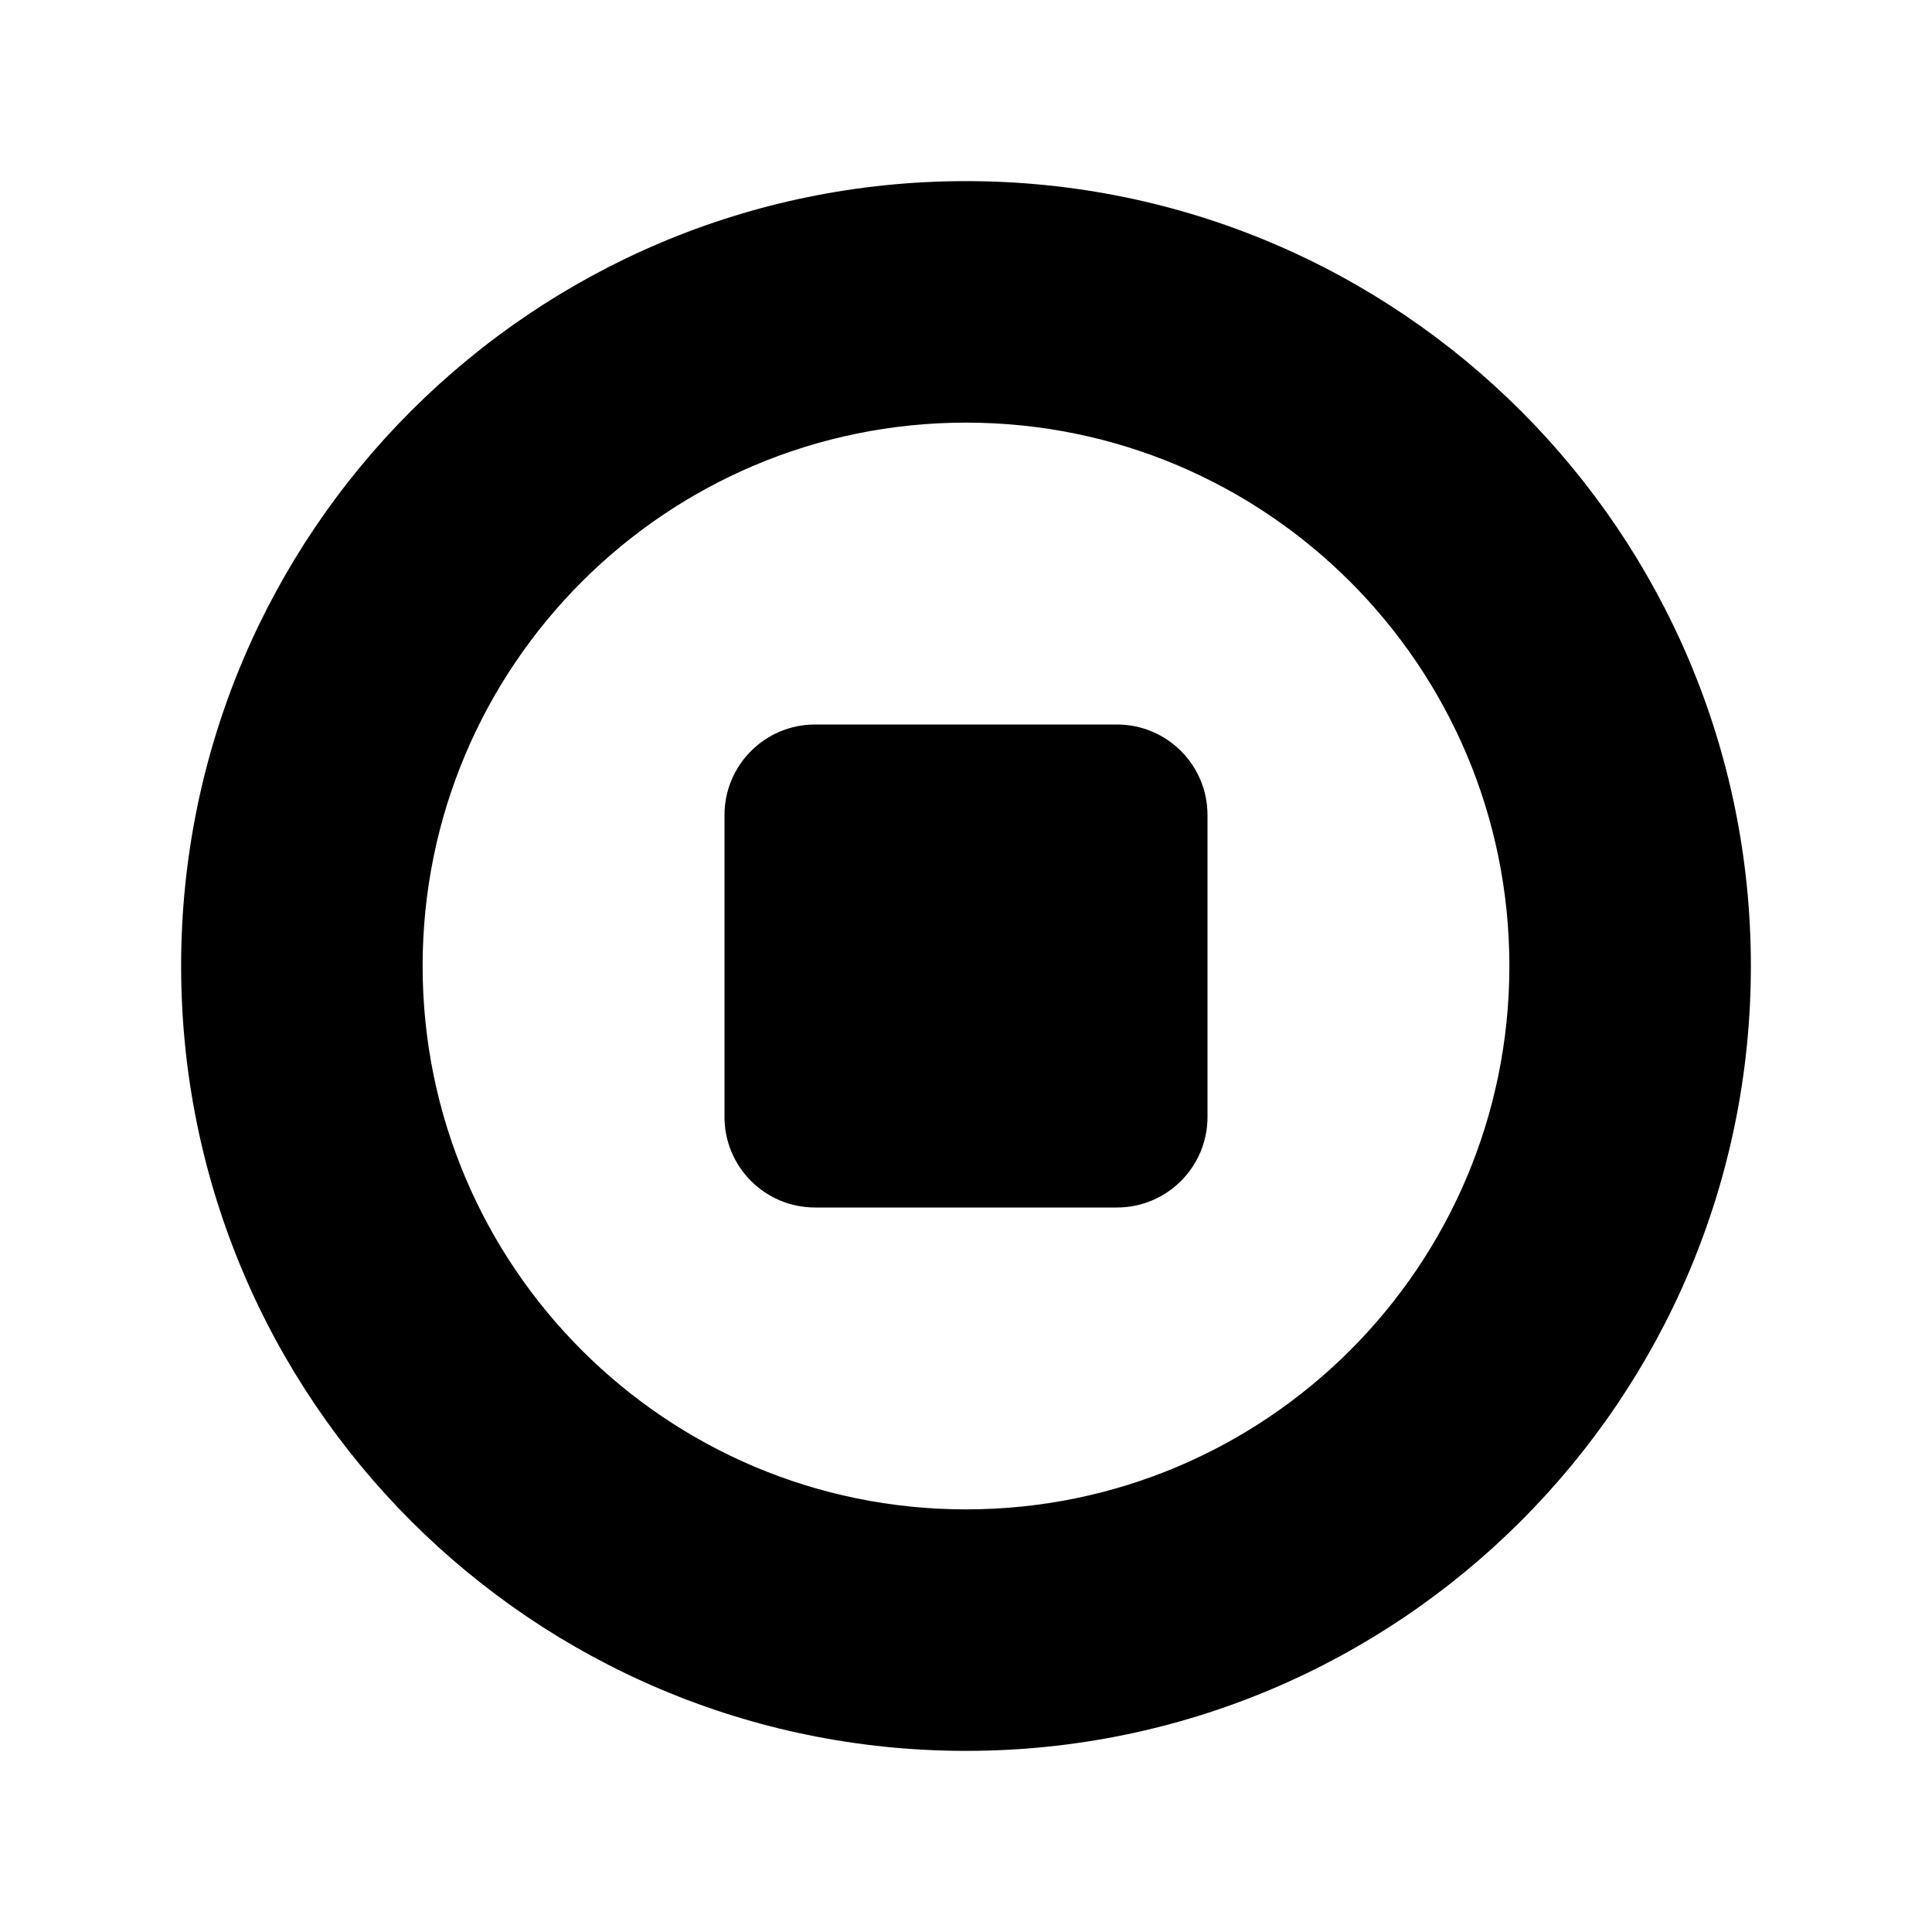
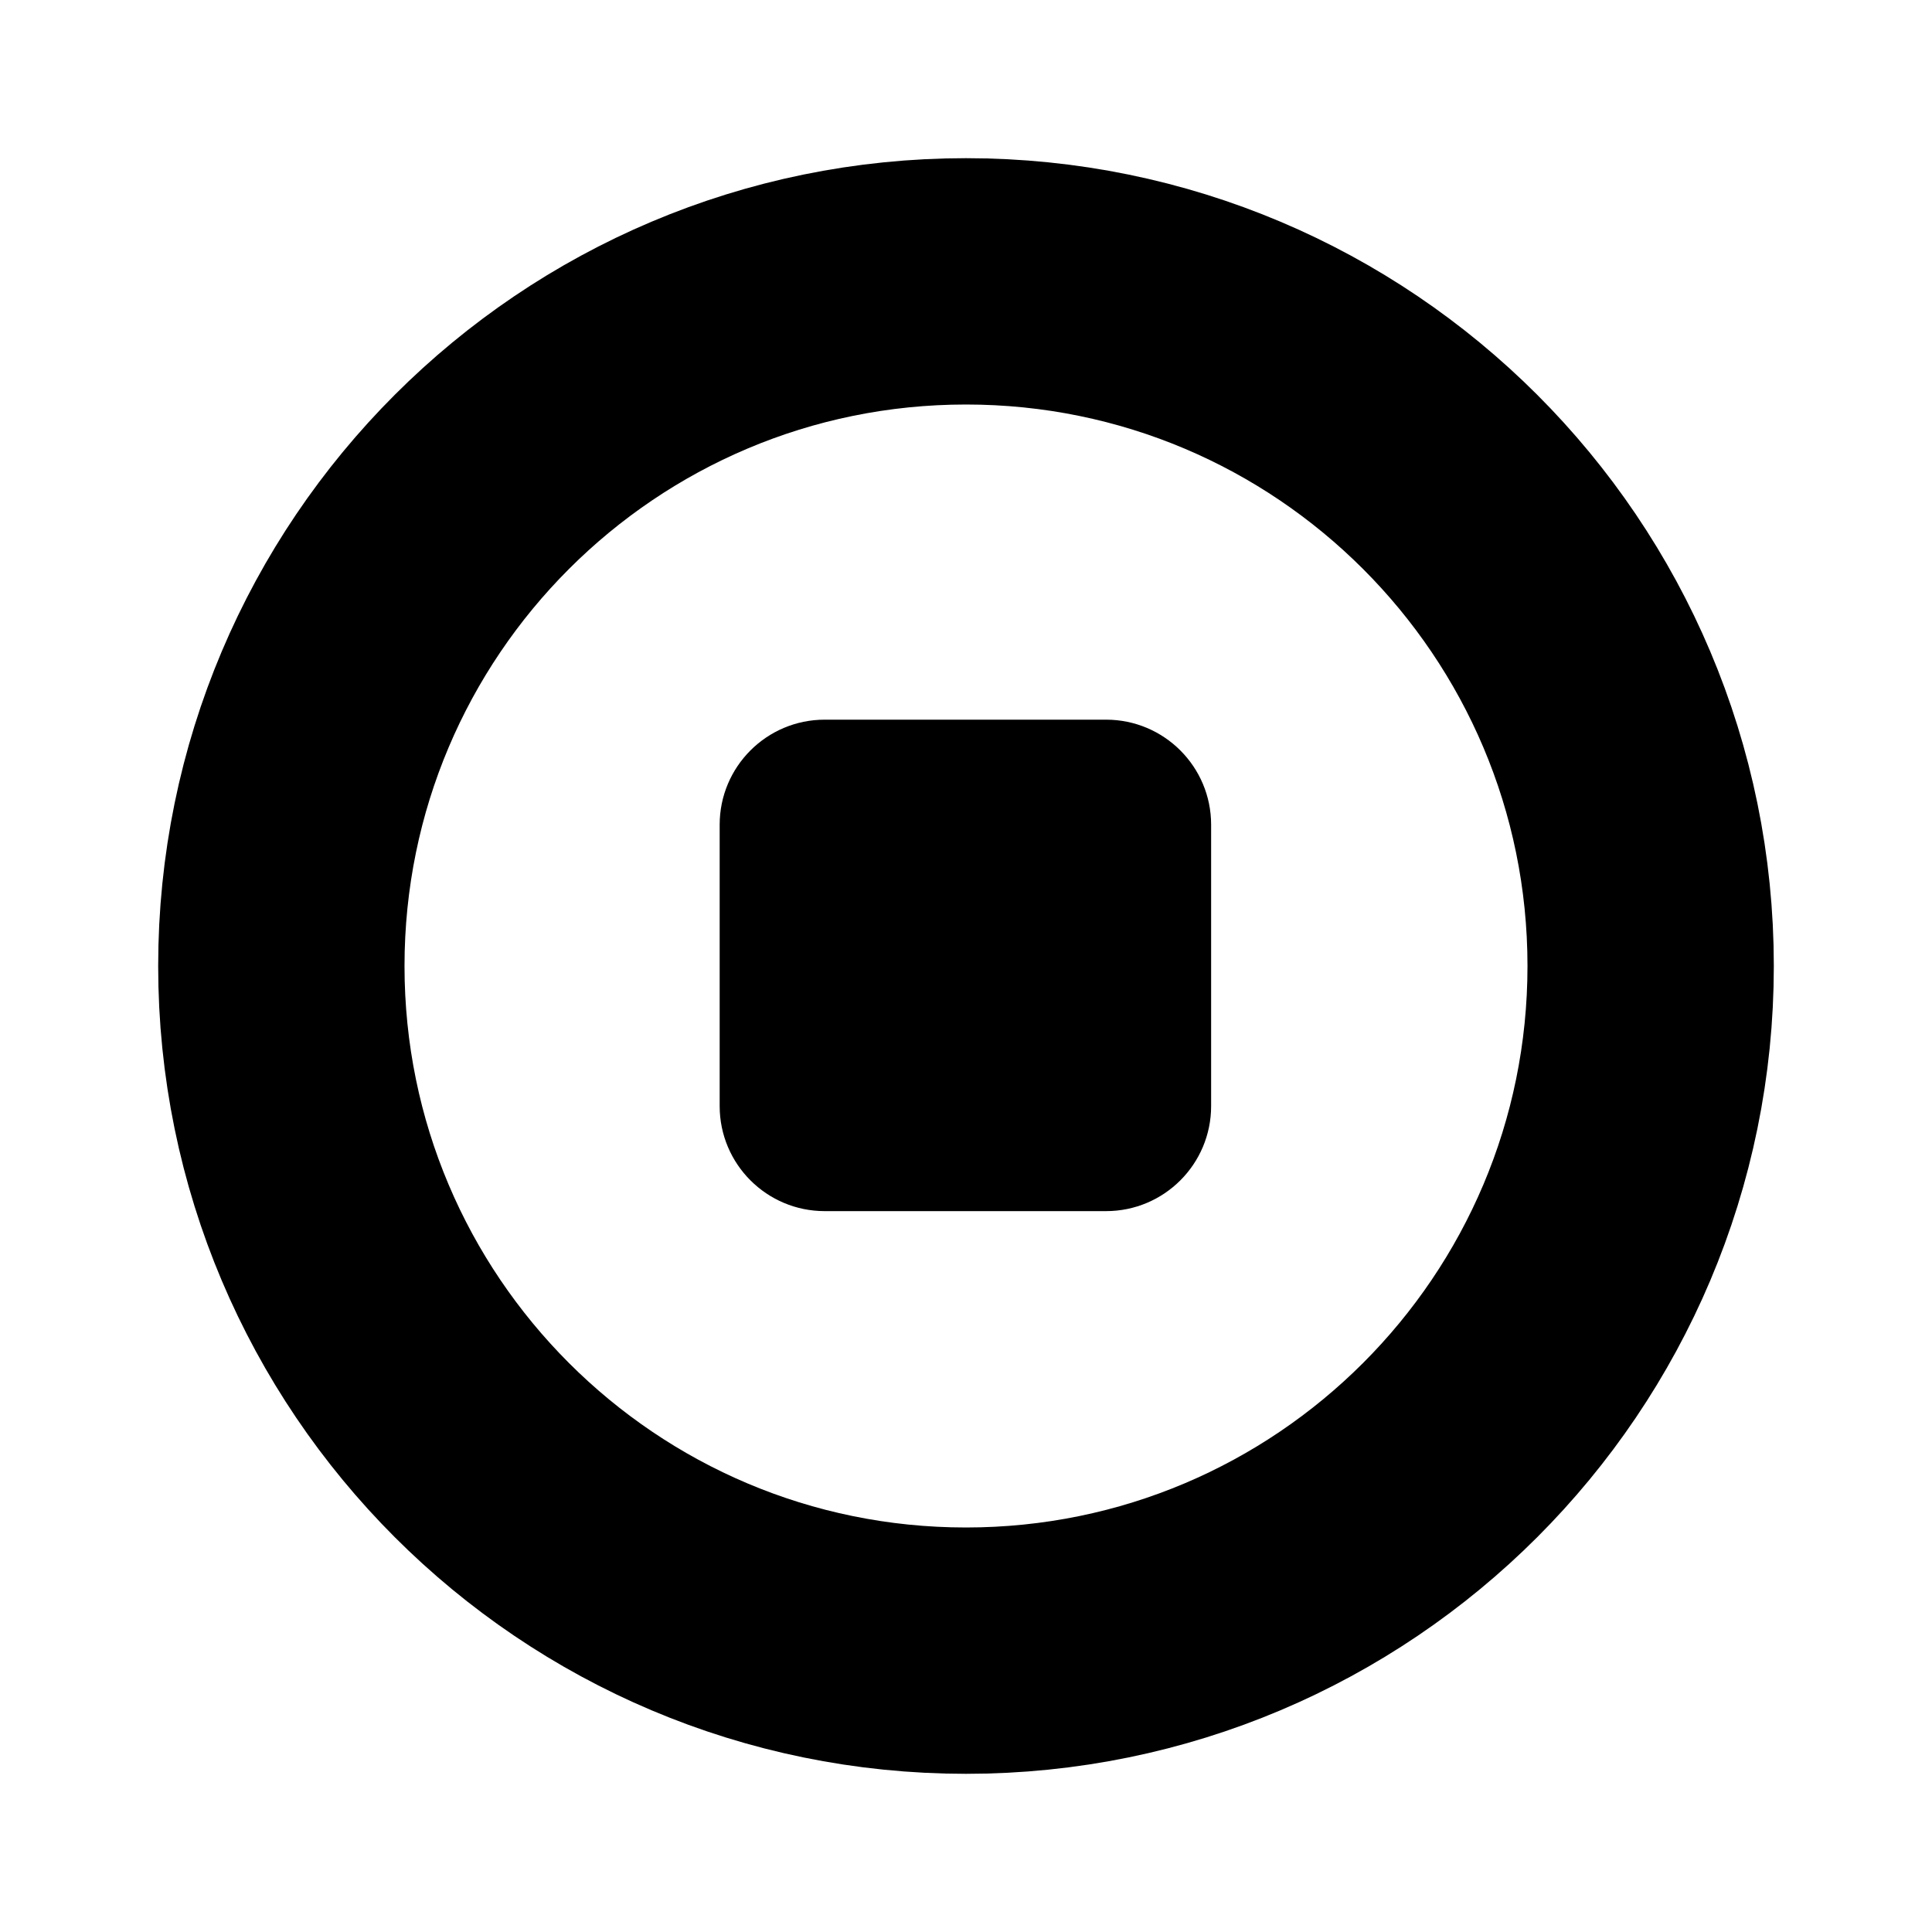
<svg xmlns="http://www.w3.org/2000/svg" width="16" height="16" viewBox="0 0 16 16">
-   <path class="ColorScheme-Text" style="fill:currentColor" fill-rule="evenodd" d="M8 1.5a6.5 6.5 0 1 0 0 13 6.5 6.5 0 0 0 0-13Zm0 2a4.5 4.5 0 1 0 0 9 4.5 4.5 0 0 0 0-9Z" />
-   <rect class="ColorScheme-Text" style="fill:currentColor" x="6" y="6" width="4" height="4" rx=".75" />
+   <circle class="ColorScheme-Text" style="fill:none;stroke:currentColor;stroke-width:2.04" cx="8" cy="8" r="5.67" />
+   <rect class="ColorScheme-Text" style="fill:currentColor" x="5.96" y="5.96" width="4.07" height="4.07" rx="0.87" />
</svg>
